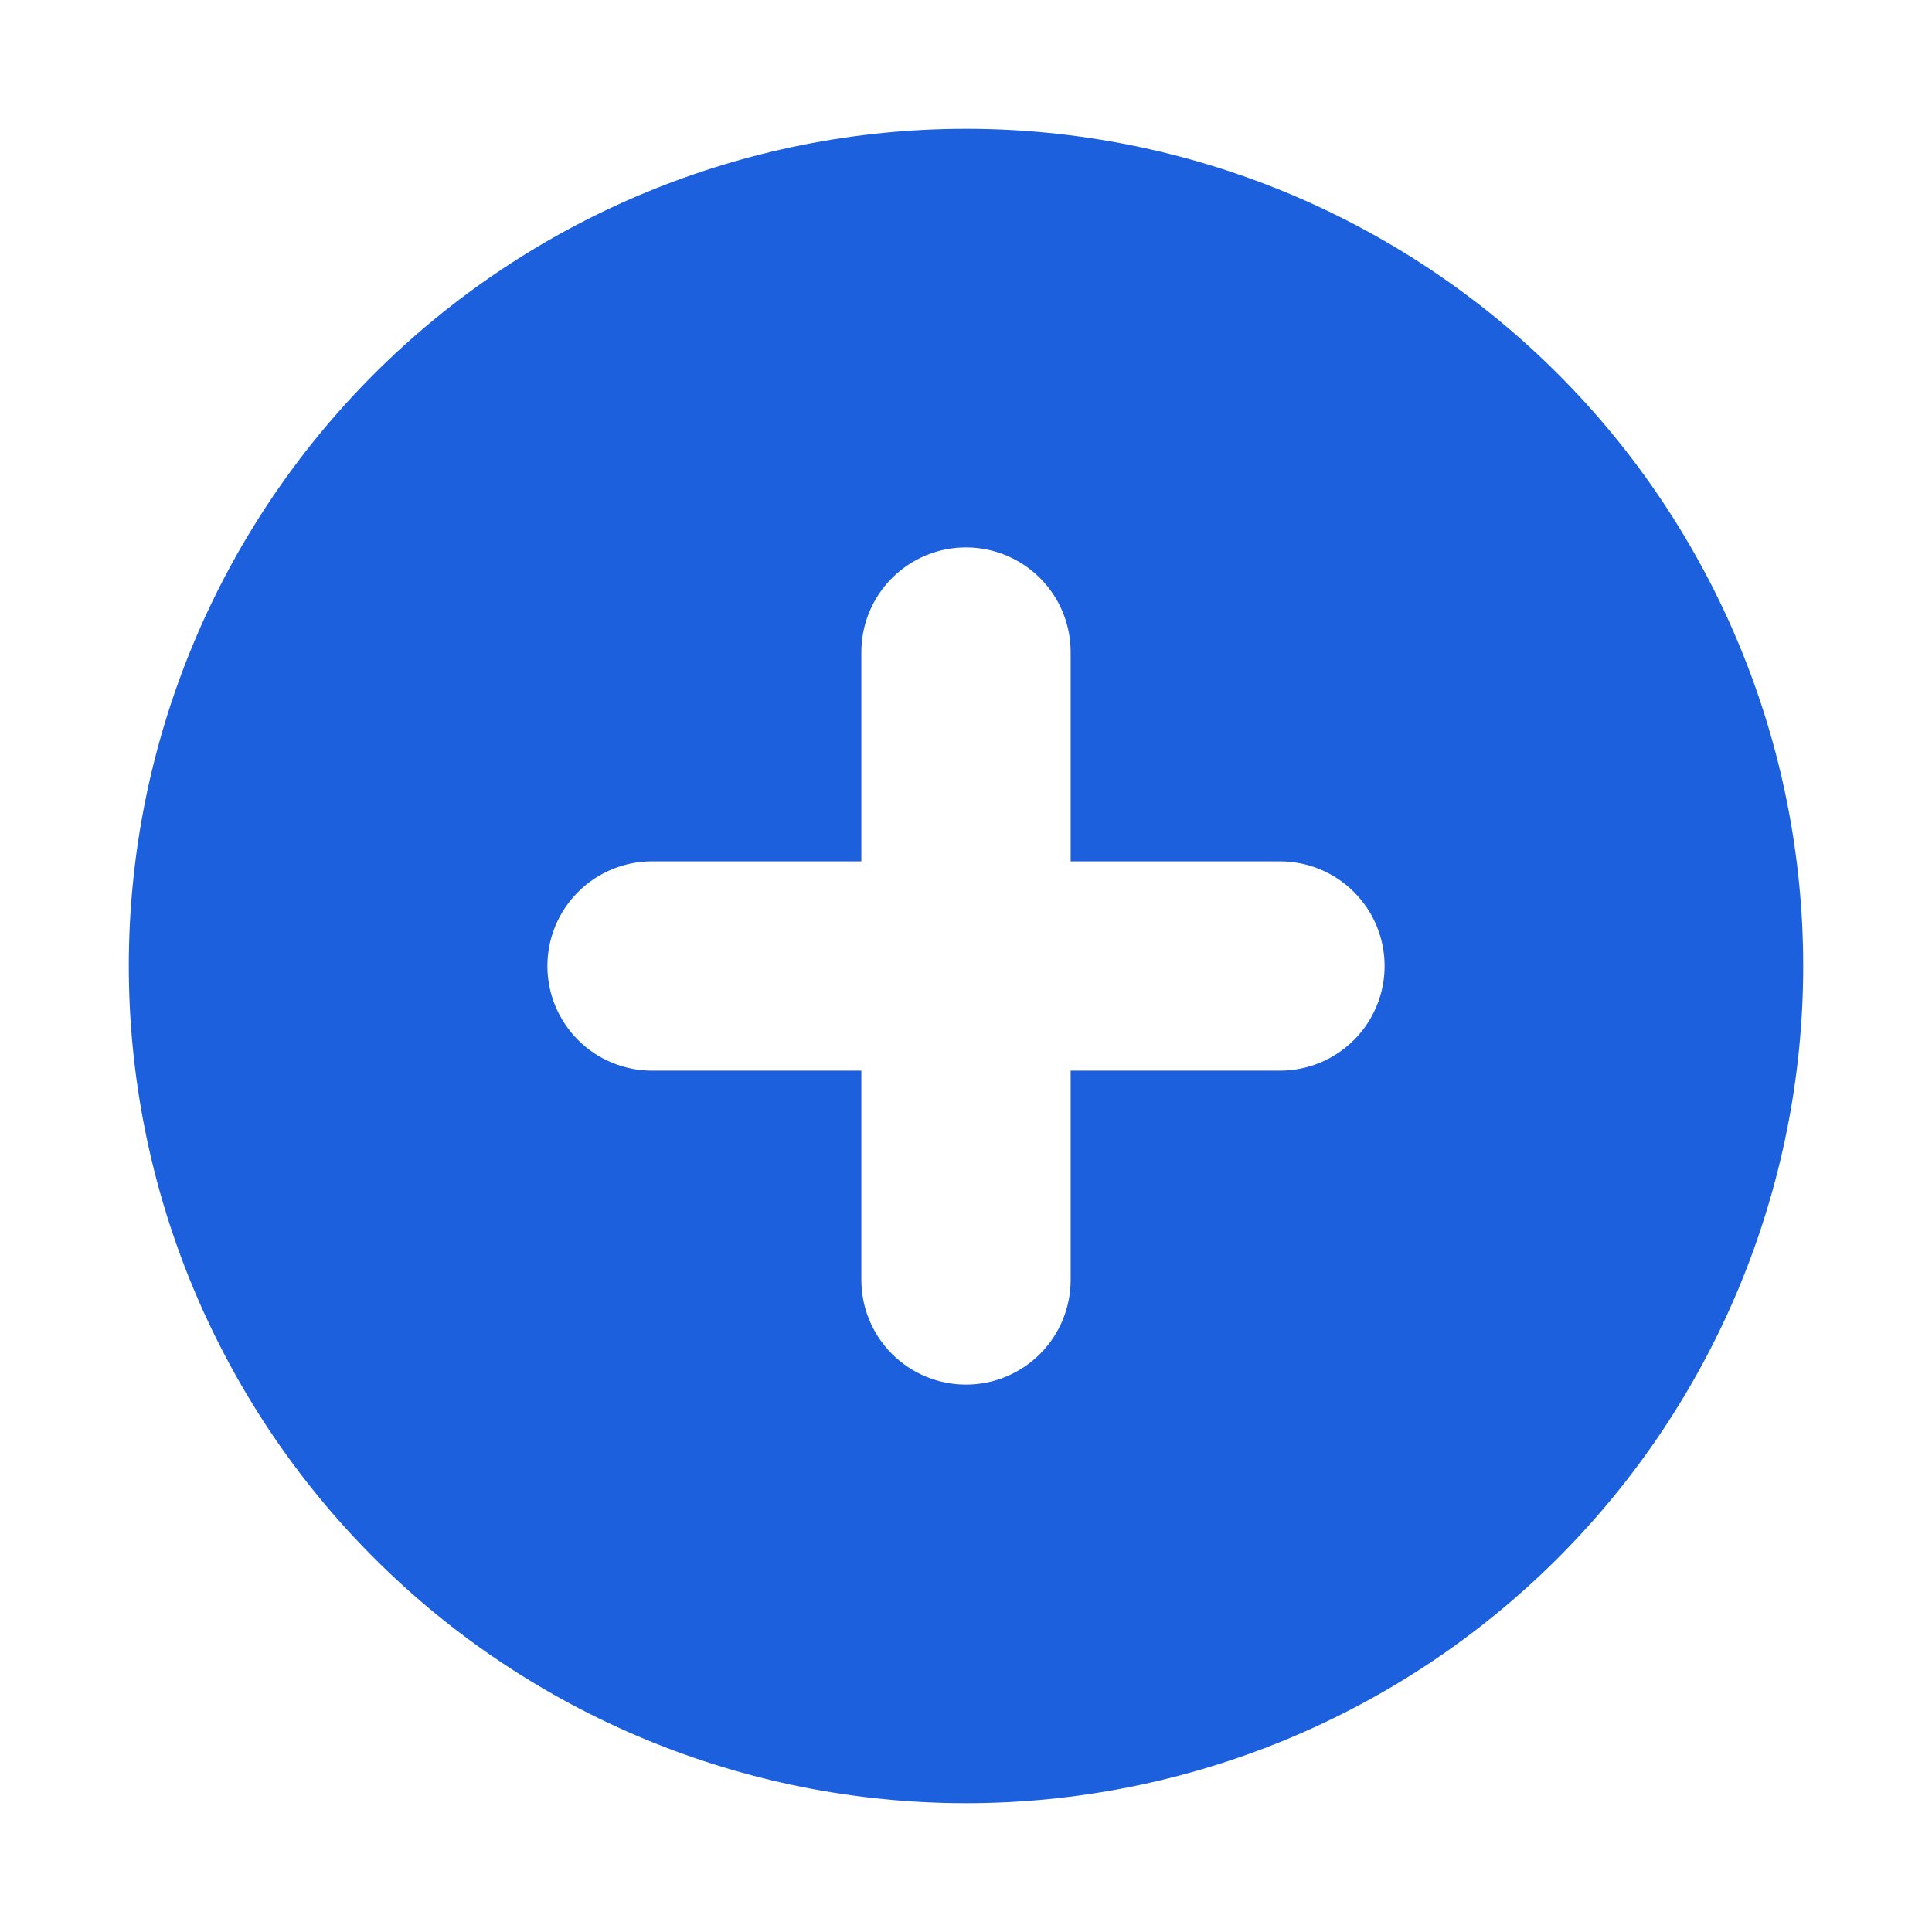
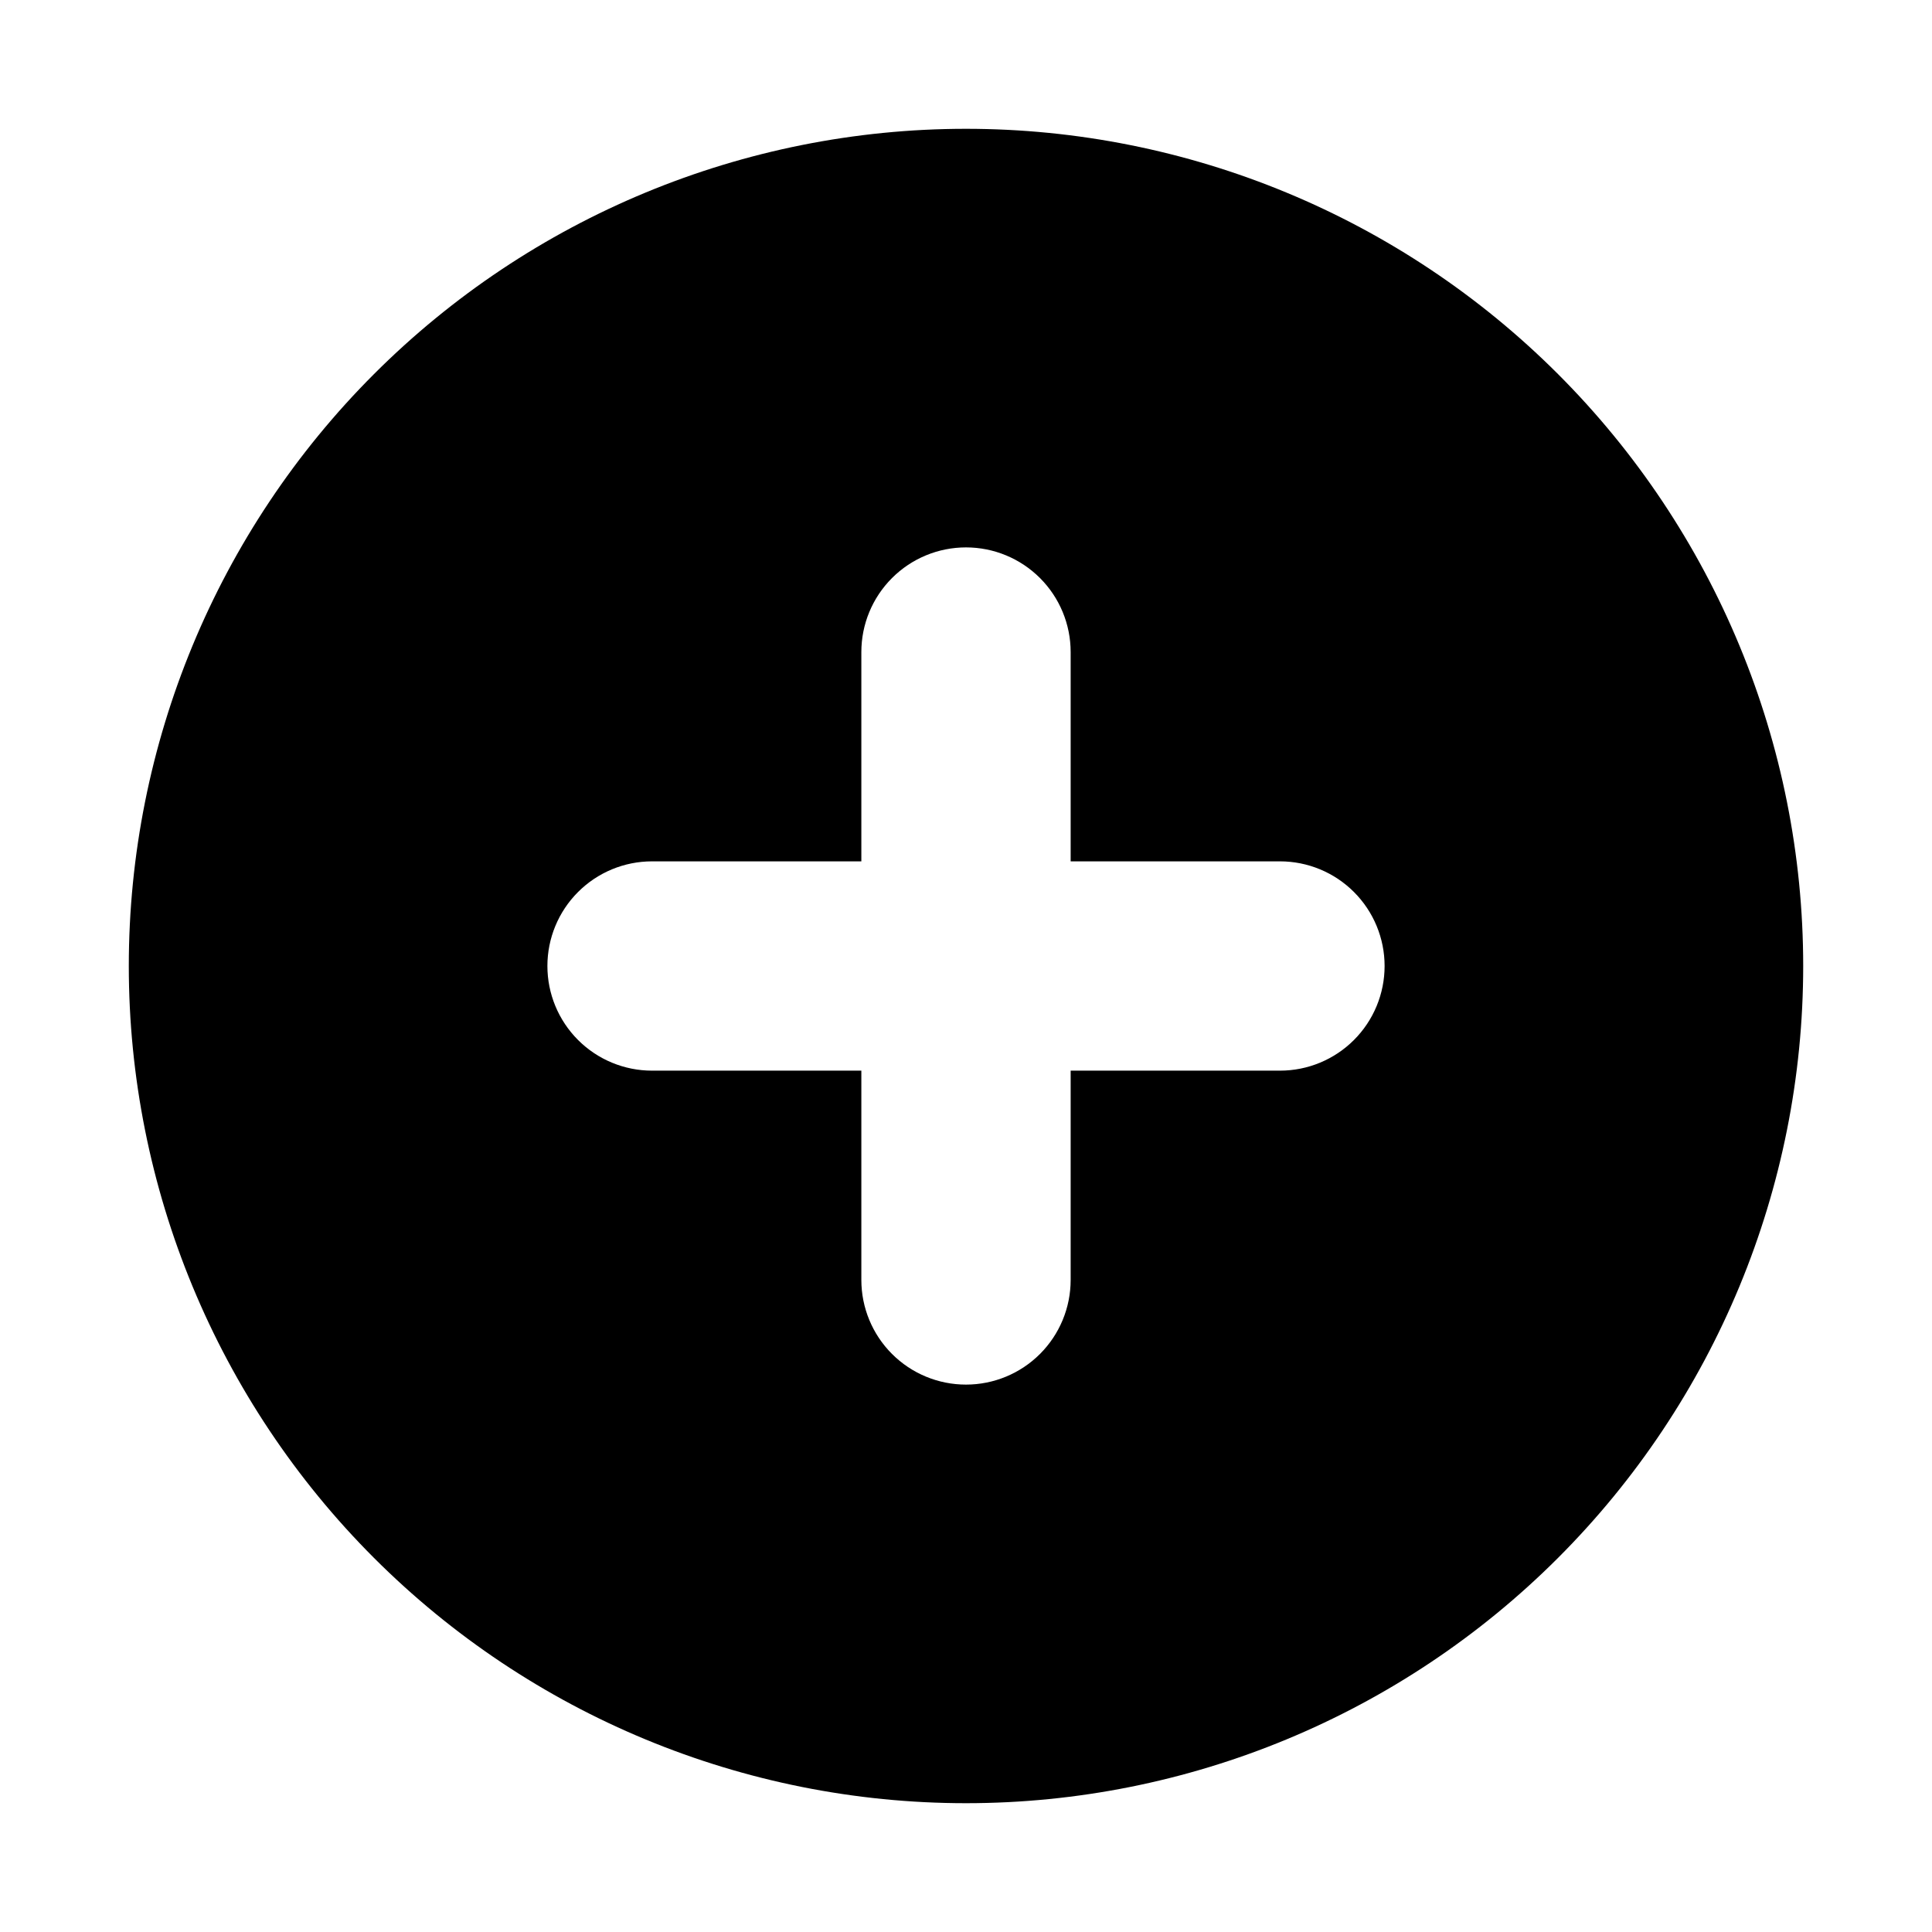
<svg xmlns="http://www.w3.org/2000/svg" width="30" height="30" viewBox="0 0 30 30" fill="none">
-   <path fill-rule="evenodd" clip-rule="evenodd" d="M15 28C18.448 28 21.754 26.63 24.192 24.192C26.63 21.754 28 18.448 28 15C28 11.552 26.63 8.246 24.192 5.808C21.754 3.37 18.448 2 15 2C11.552 2 8.246 3.37 5.808 5.808C3.37 8.246 2 11.552 2 15C2 18.448 3.37 21.754 5.808 24.192C8.246 26.63 11.552 28 15 28ZM16.625 10.125C16.625 9.694 16.454 9.281 16.149 8.976C15.844 8.671 15.431 8.5 15 8.5C14.569 8.5 14.156 8.671 13.851 8.976C13.546 9.281 13.375 9.694 13.375 10.125V13.375H10.125C9.694 13.375 9.281 13.546 8.976 13.851C8.671 14.156 8.5 14.569 8.5 15C8.5 15.431 8.671 15.844 8.976 16.149C9.281 16.454 9.694 16.625 10.125 16.625H13.375V19.875C13.375 20.306 13.546 20.719 13.851 21.024C14.156 21.329 14.569 21.5 15 21.5C15.431 21.5 15.844 21.329 16.149 21.024C16.454 20.719 16.625 20.306 16.625 19.875V16.625H19.875C20.306 16.625 20.719 16.454 21.024 16.149C21.329 15.844 21.5 15.431 21.5 15C21.5 14.569 21.329 14.156 21.024 13.851C20.719 13.546 20.306 13.375 19.875 13.375H16.625V10.125Z" fill="#1C60DE" />
+   <path fill-rule="evenodd" clip-rule="evenodd" d="M15 28C18.448 28 21.754 26.63 24.192 24.192C26.63 21.754 28 18.448 28 15C28 11.552 26.63 8.246 24.192 5.808C21.754 3.37 18.448 2 15 2C11.552 2 8.246 3.37 5.808 5.808C3.37 8.246 2 11.552 2 15C2 18.448 3.37 21.754 5.808 24.192C8.246 26.63 11.552 28 15 28ZM16.625 10.125C16.625 9.694 16.454 9.281 16.149 8.976C15.844 8.671 15.431 8.5 15 8.5C14.569 8.5 14.156 8.671 13.851 8.976C13.546 9.281 13.375 9.694 13.375 10.125V13.375H10.125C9.694 13.375 9.281 13.546 8.976 13.851C8.671 14.156 8.5 14.569 8.5 15C8.5 15.431 8.671 15.844 8.976 16.149C9.281 16.454 9.694 16.625 10.125 16.625H13.375V19.875C13.375 20.306 13.546 20.719 13.851 21.024C14.156 21.329 14.569 21.5 15 21.5C15.431 21.5 15.844 21.329 16.149 21.024C16.454 20.719 16.625 20.306 16.625 19.875V16.625H19.875C20.306 16.625 20.719 16.454 21.024 16.149C21.329 15.844 21.5 15.431 21.5 15C21.5 14.569 21.329 14.156 21.024 13.851C20.719 13.546 20.306 13.375 19.875 13.375H16.625V10.125Z" fill="currentColor" />
</svg>
